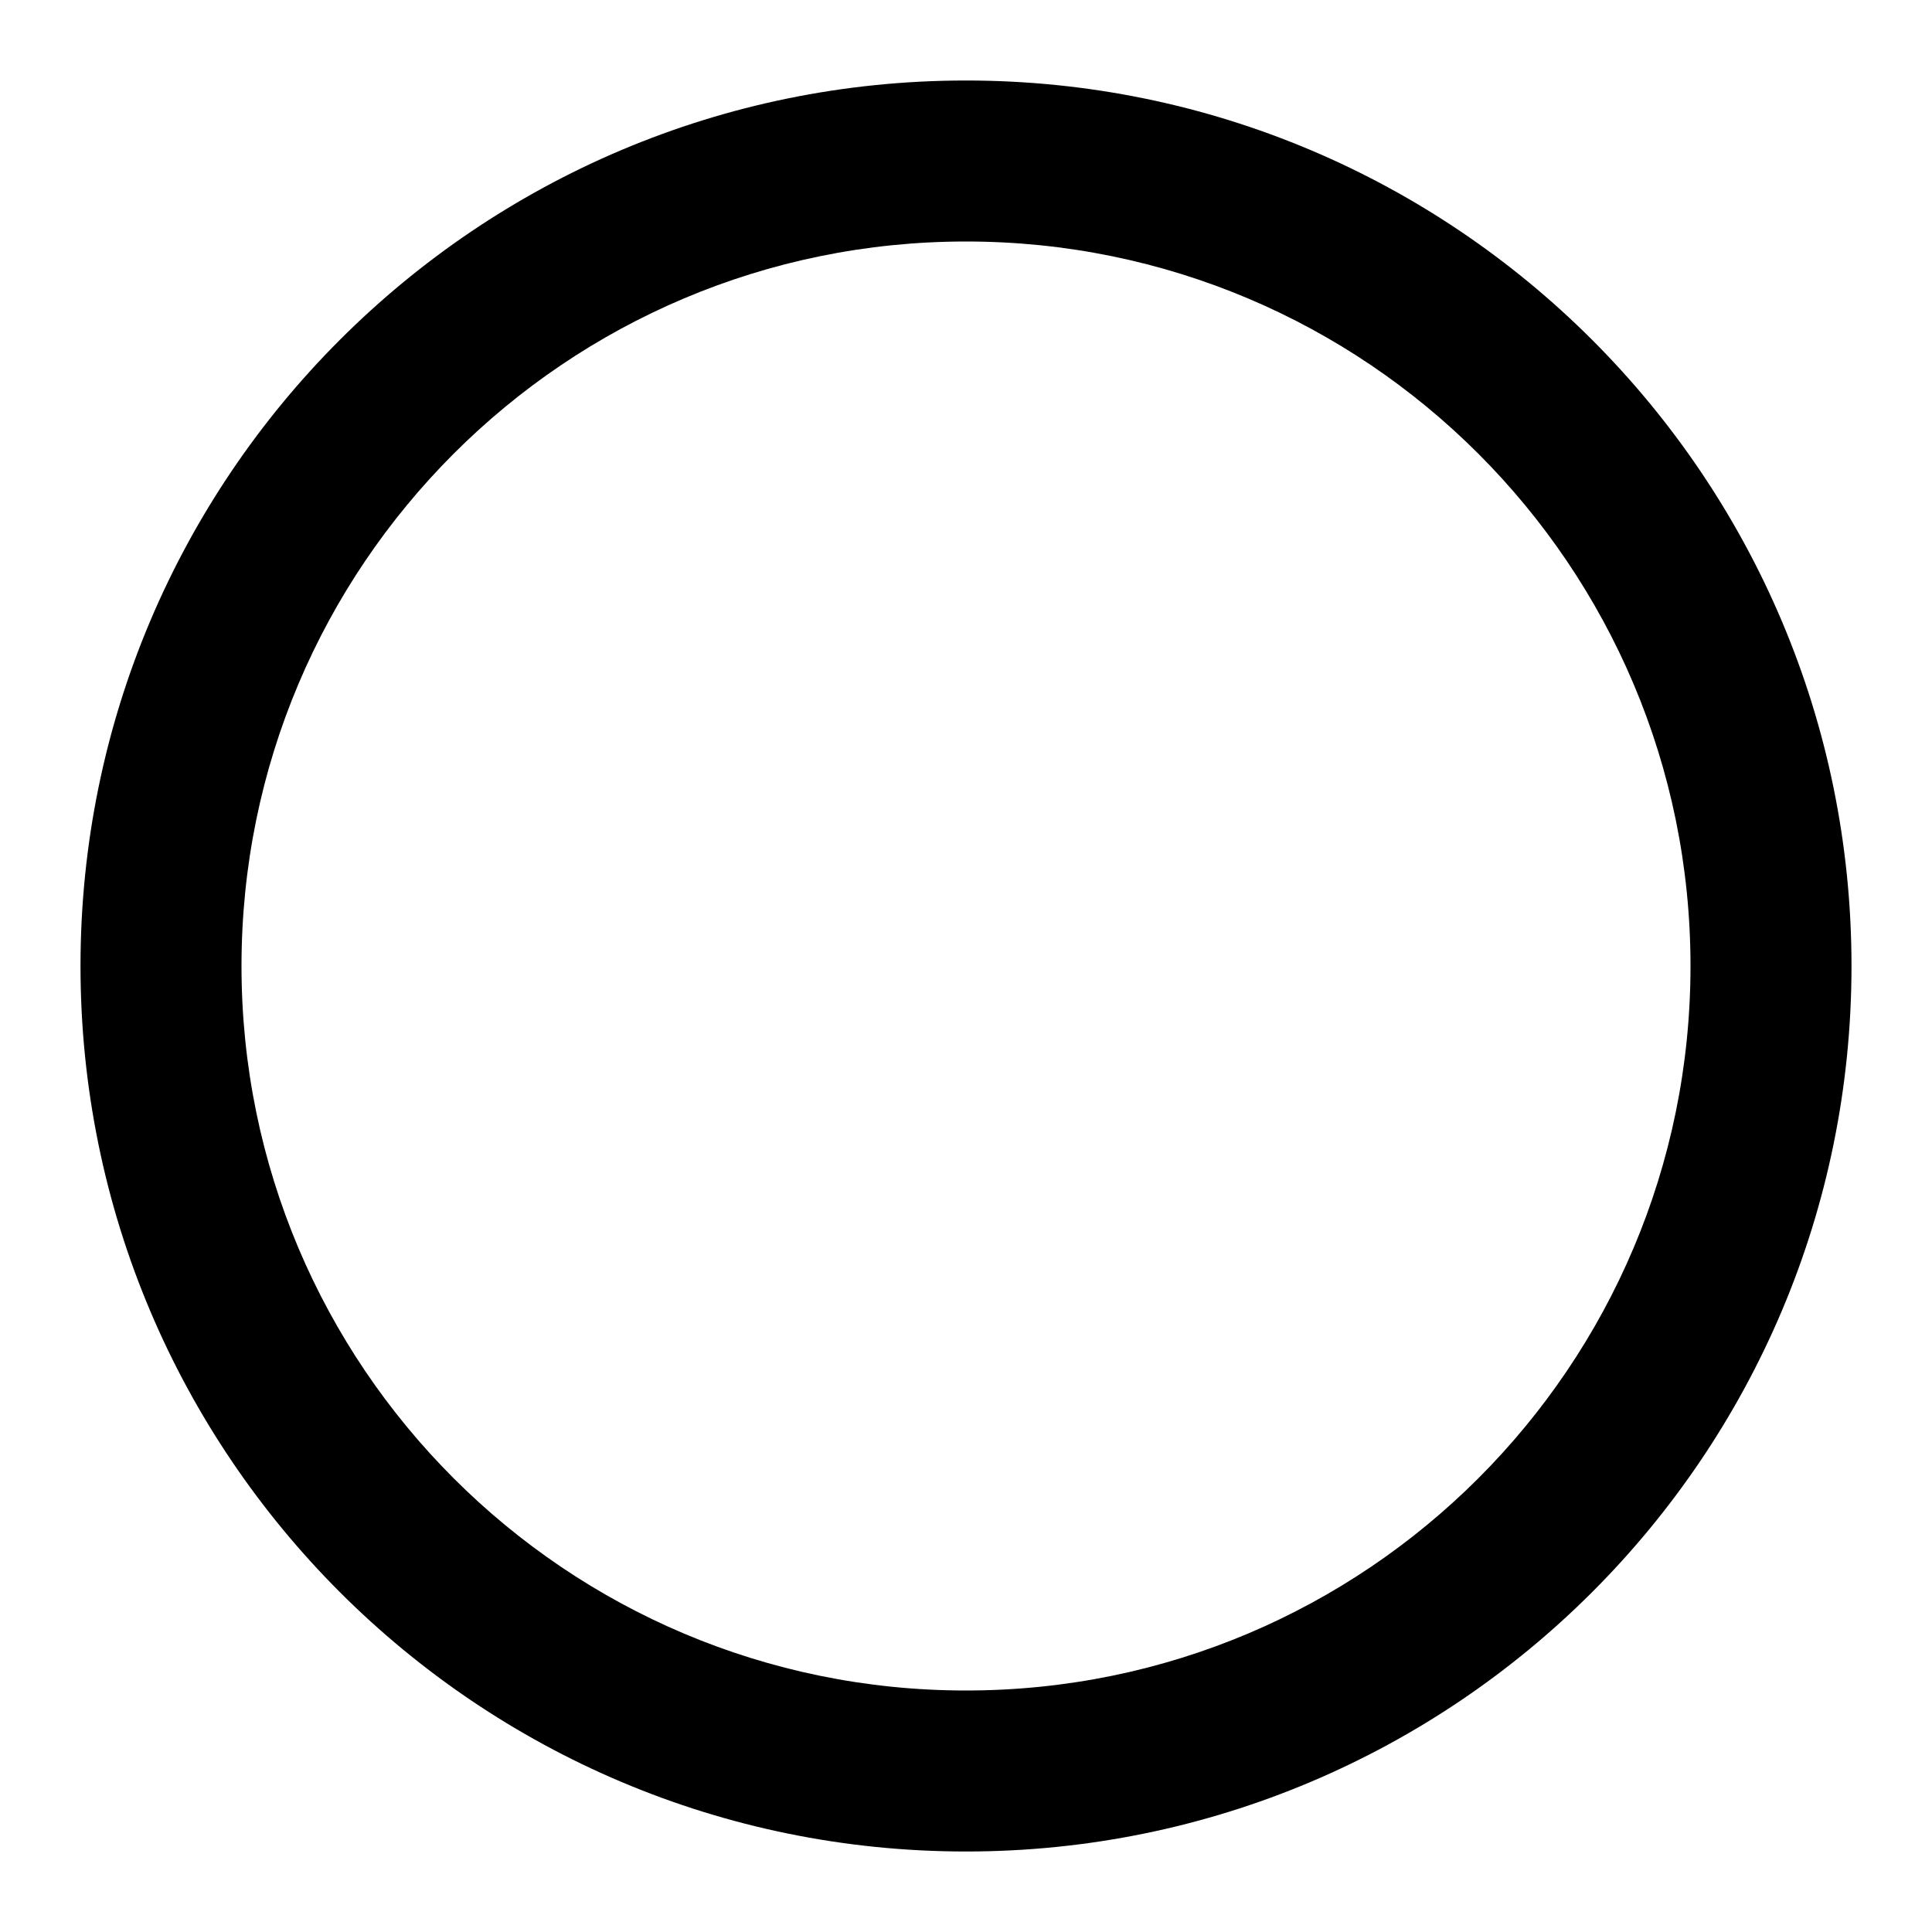
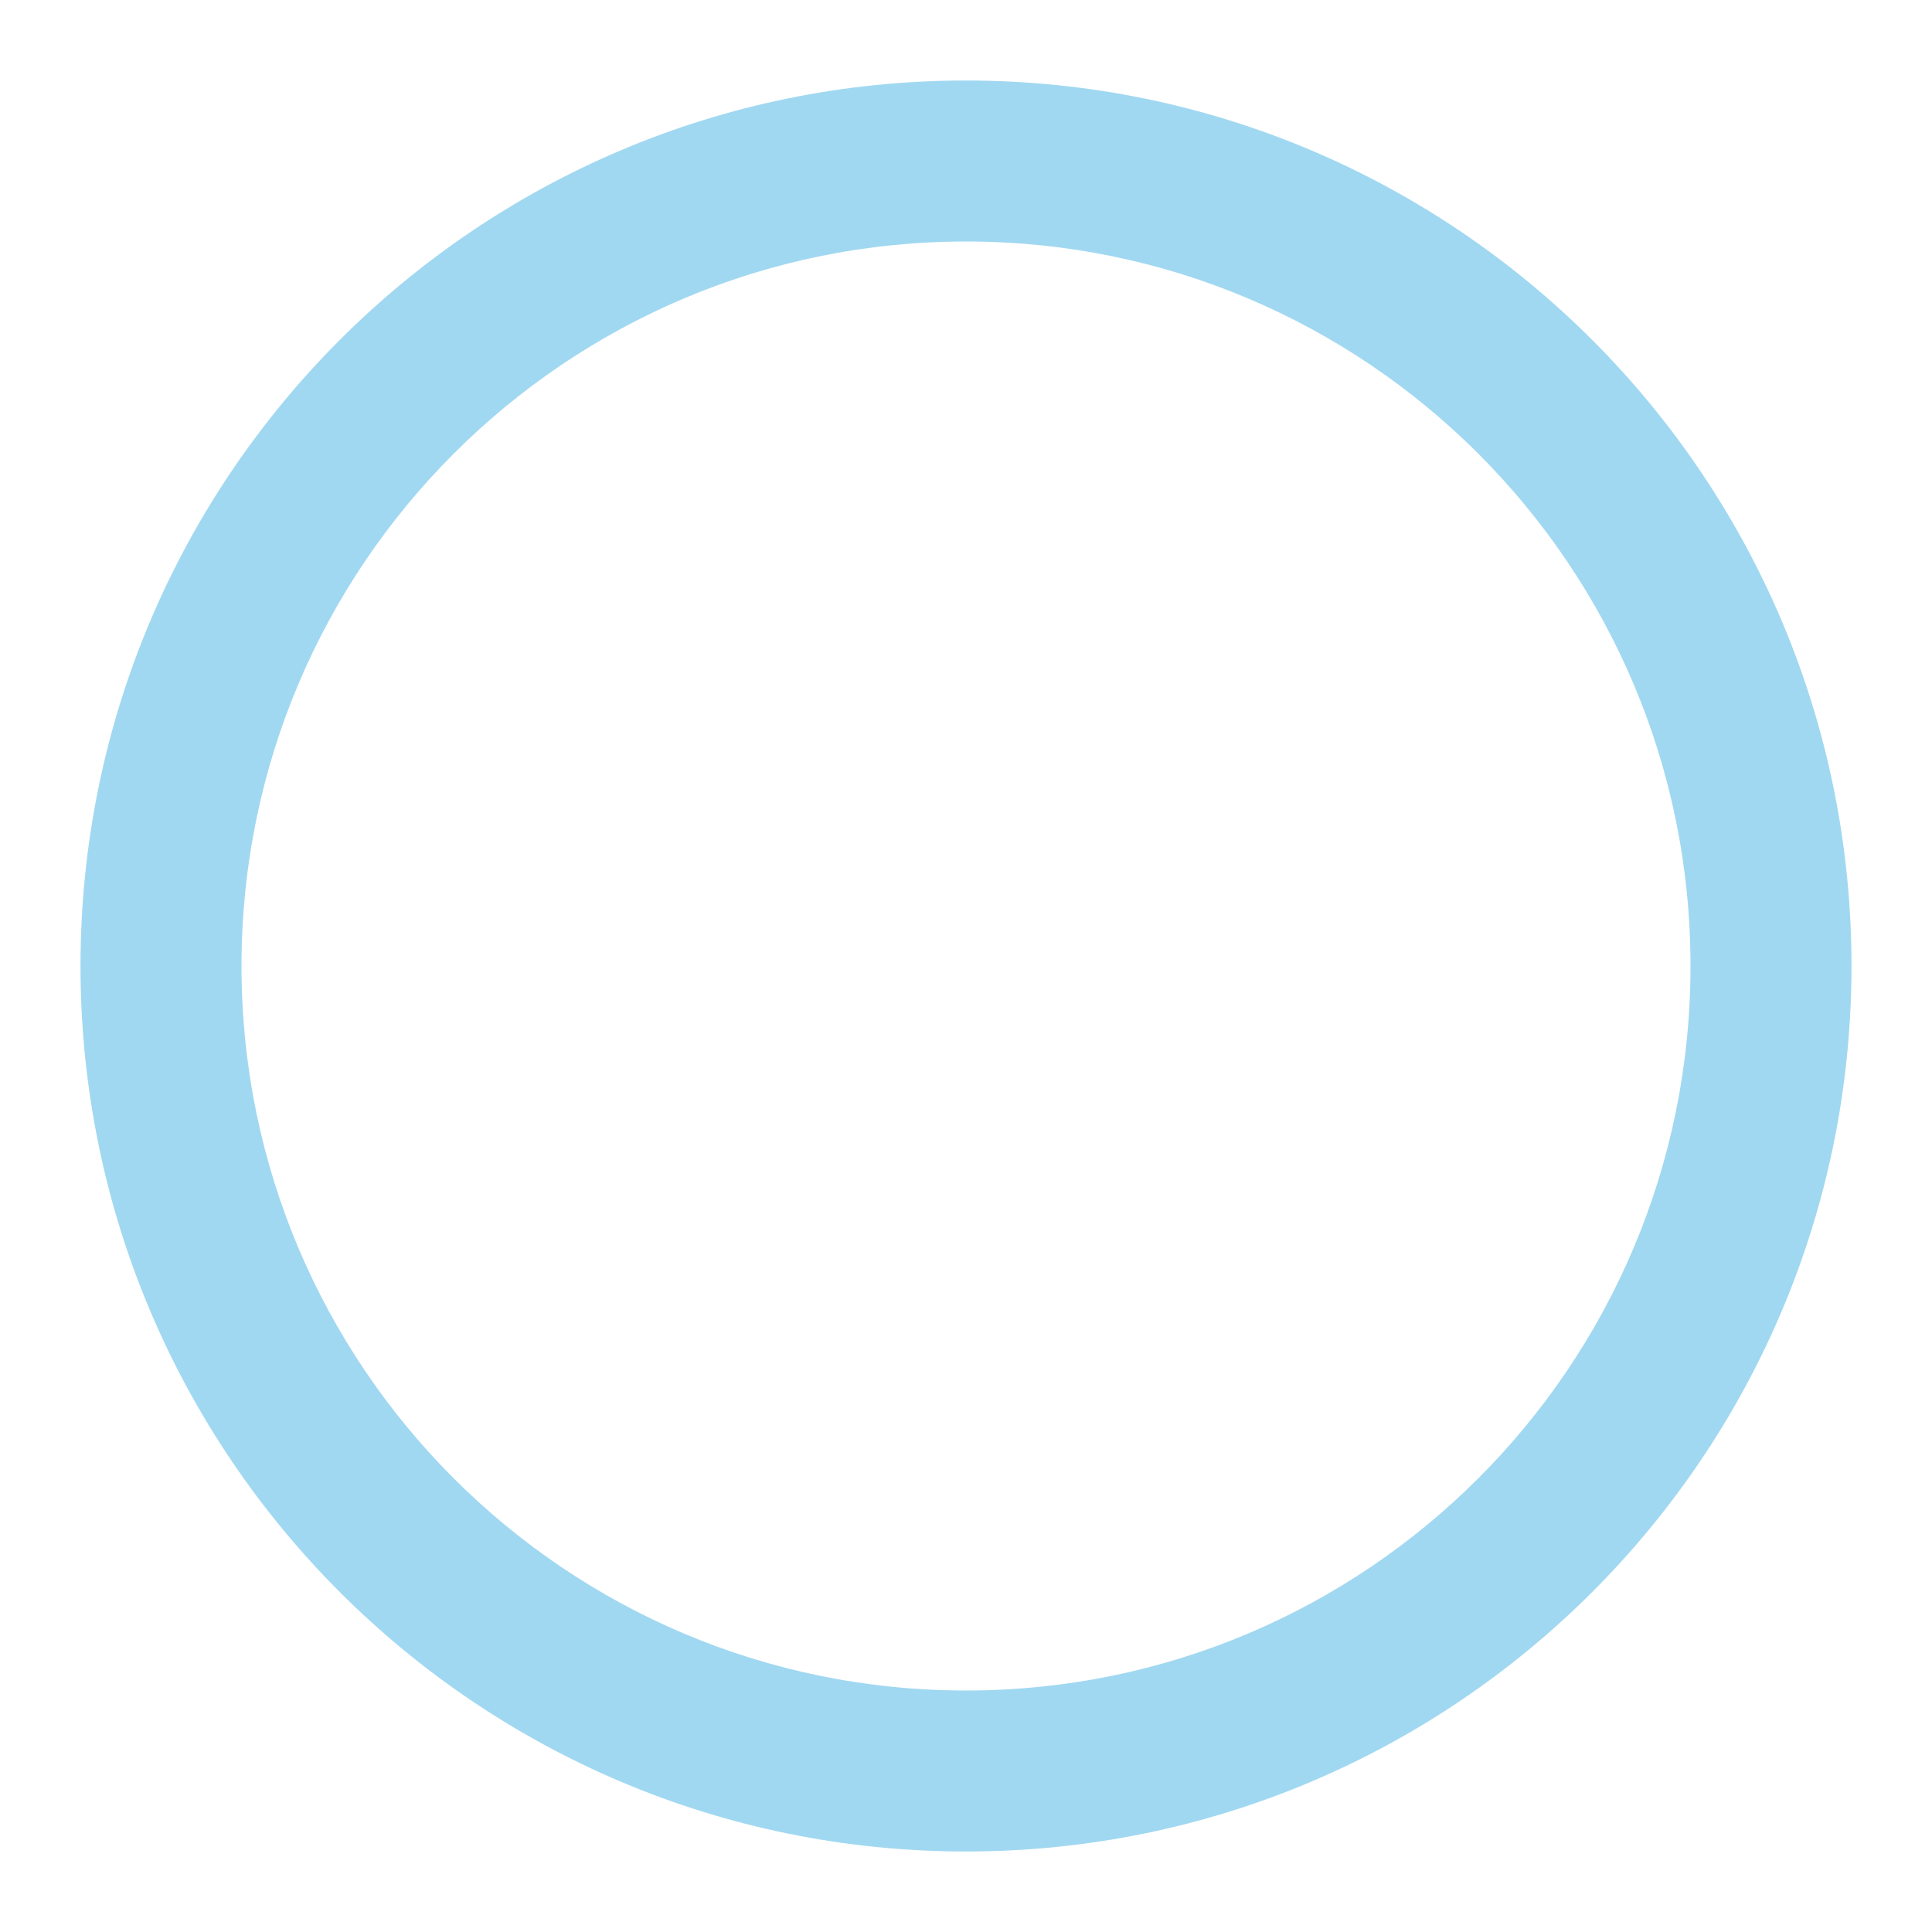
<svg xmlns="http://www.w3.org/2000/svg" width="24" height="24" viewBox="0 0 24 24">
-   <path fill-rule="evenodd" d="M12,23 C5.925,23 1,18.075 1,12 C1,5.925 5.925,1 12,1 C18.075,1 23,5.925 23,12 C23,18.075 18.075,23 12,23 Z M12,21 C16.971,21 21,16.971 21,12 C21,7.029 16.971,3 12,3 C7.029,3 3,7.029 3,12 C3,16.971 7.029,21 12,21 Z" />
+   <path fill="#a1d8f1" fill-rule="evenodd" d="M12,23 C5.925,23 1,18.075 1,12 C1,5.925 5.925,1 12,1 C18.075,1 23,5.925 23,12 C23,18.075 18.075,23 12,23 Z M12,21 C16.971,21 21,16.971 21,12 C21,7.029 16.971,3 12,3 C7.029,3 3,7.029 3,12 C3,16.971 7.029,21 12,21 Z" />
</svg>
